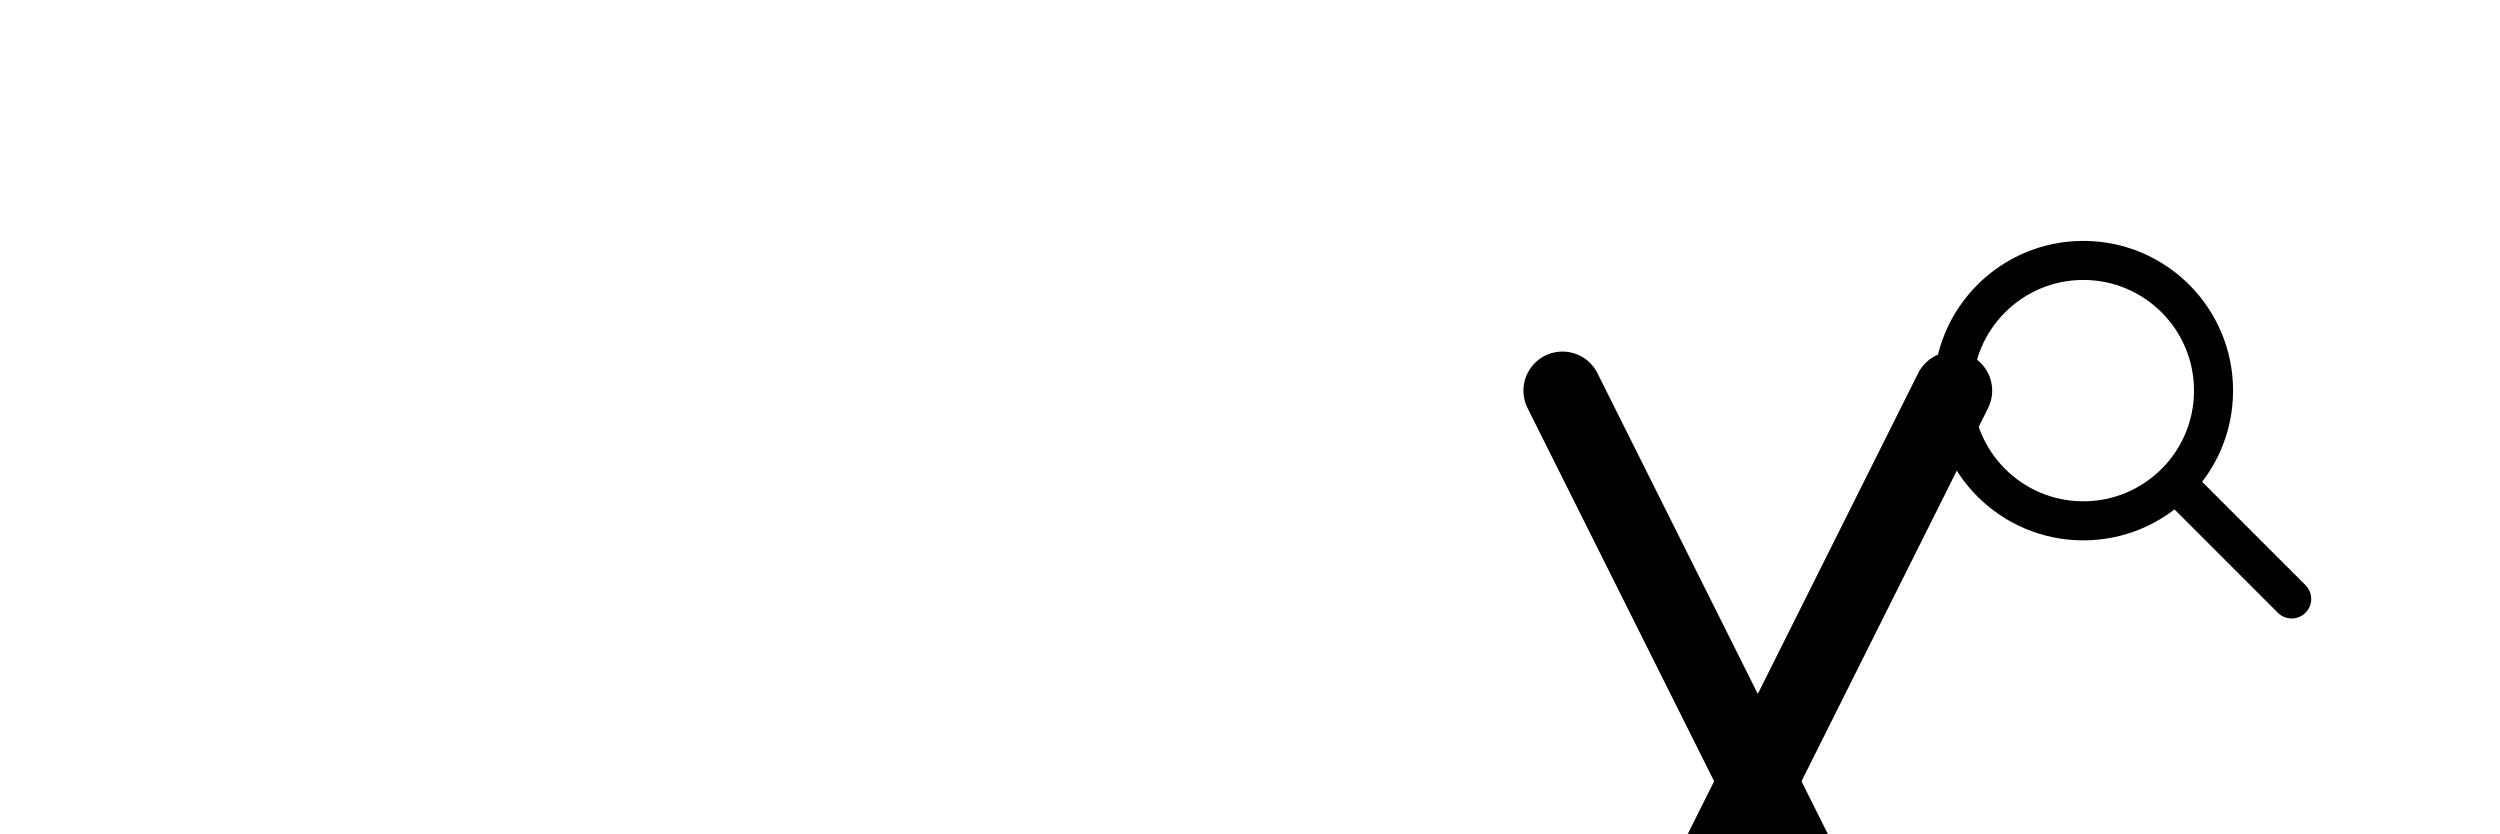
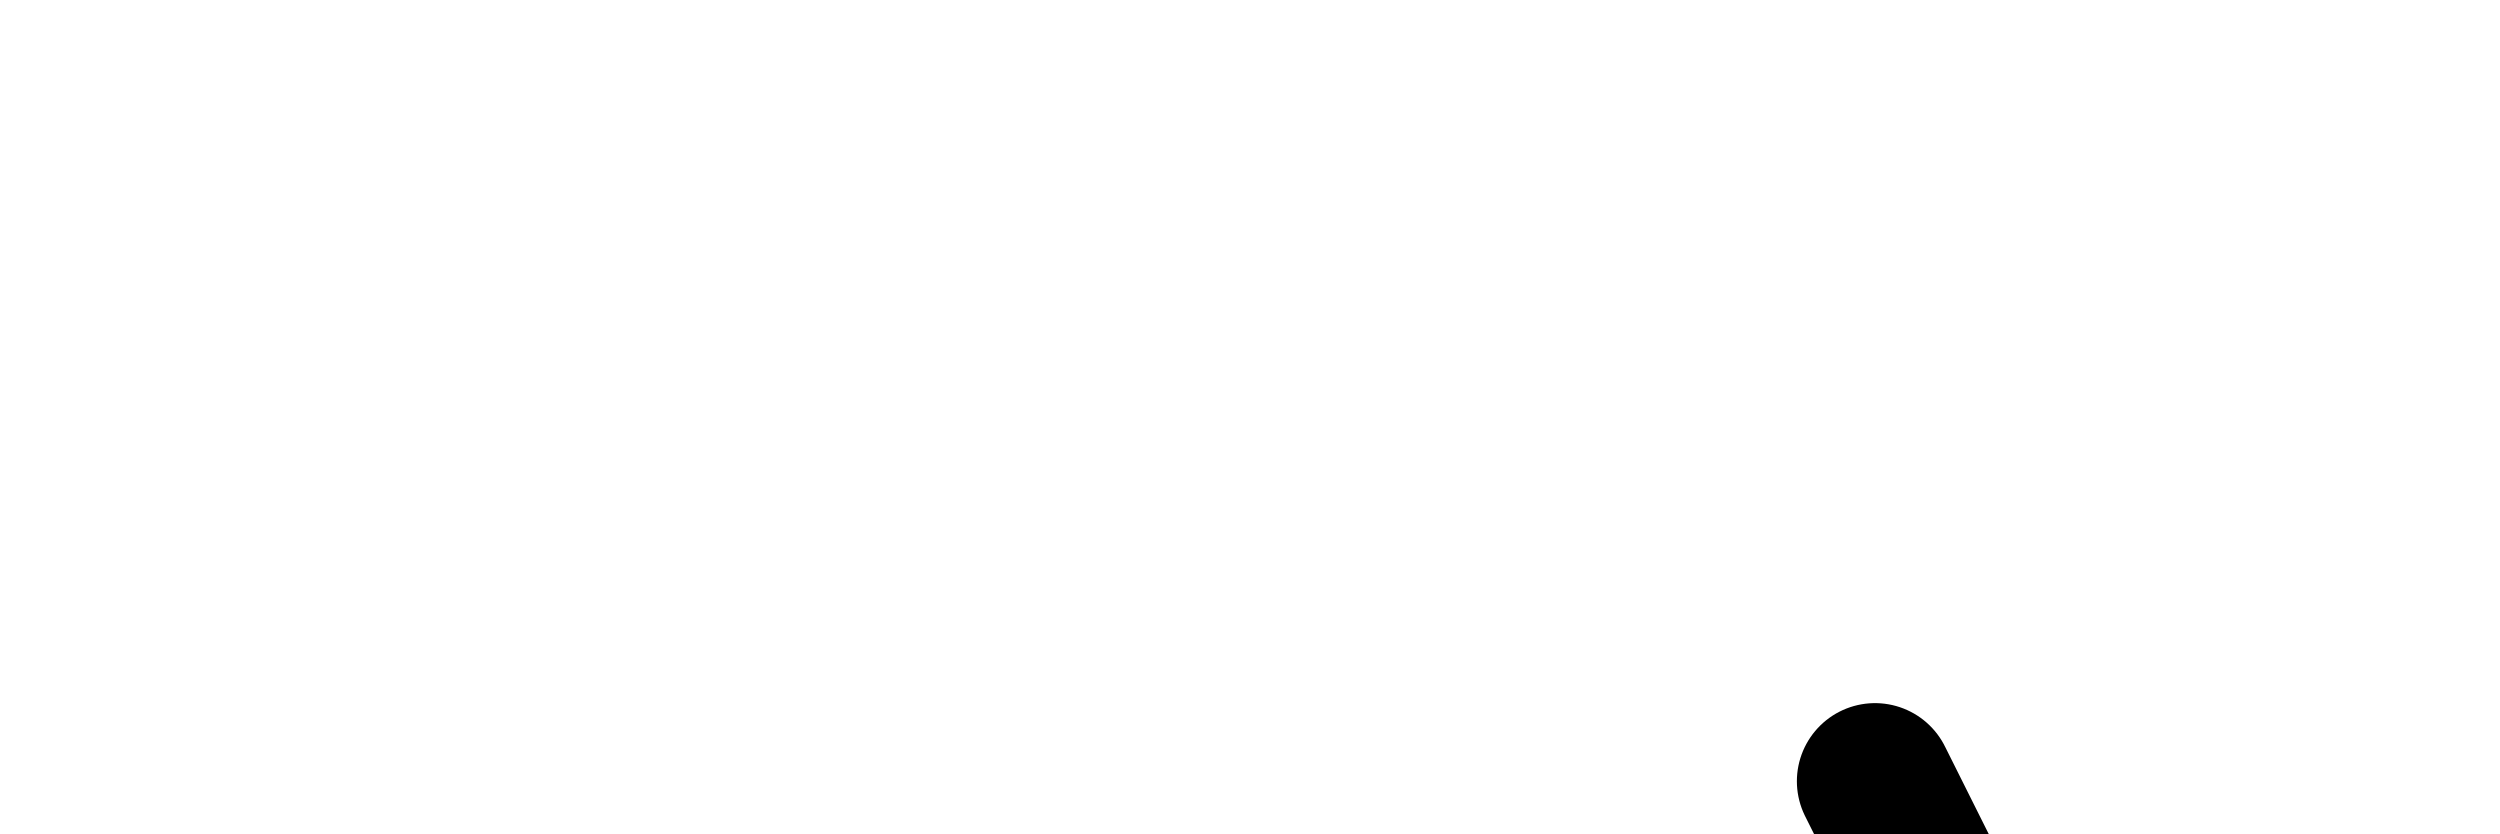
- <svg xmlns="http://www.w3.org/2000/svg" width="180" height="60" viewBox="0 0 16 32" fill="none">
+ <svg xmlns="http://www.w3.org/2000/svg" width="180" height="60" viewBox="0 0 16 16" fill="none">
  <path d="M20 15 L35 45" stroke="#000000" stroke-width="3" stroke-linecap="round" />
  <path d="M35 15 L20 45" stroke="#000000" stroke-width="3" stroke-linecap="round" />
  <g>
    <circle cx="40" cy="15" r="5" fill="none" stroke="#000000" stroke-width="1.5" />
    <line x1="44" y1="19" x2="48" y2="23" stroke="#000000" stroke-width="1.5" stroke-linecap="round" />
    <animateTransform attributeName="transform" type="rotate" from="0 40 15" to="360 40 15" dur="3s" repeatCount="indefinite" />
  </g>
</svg>
